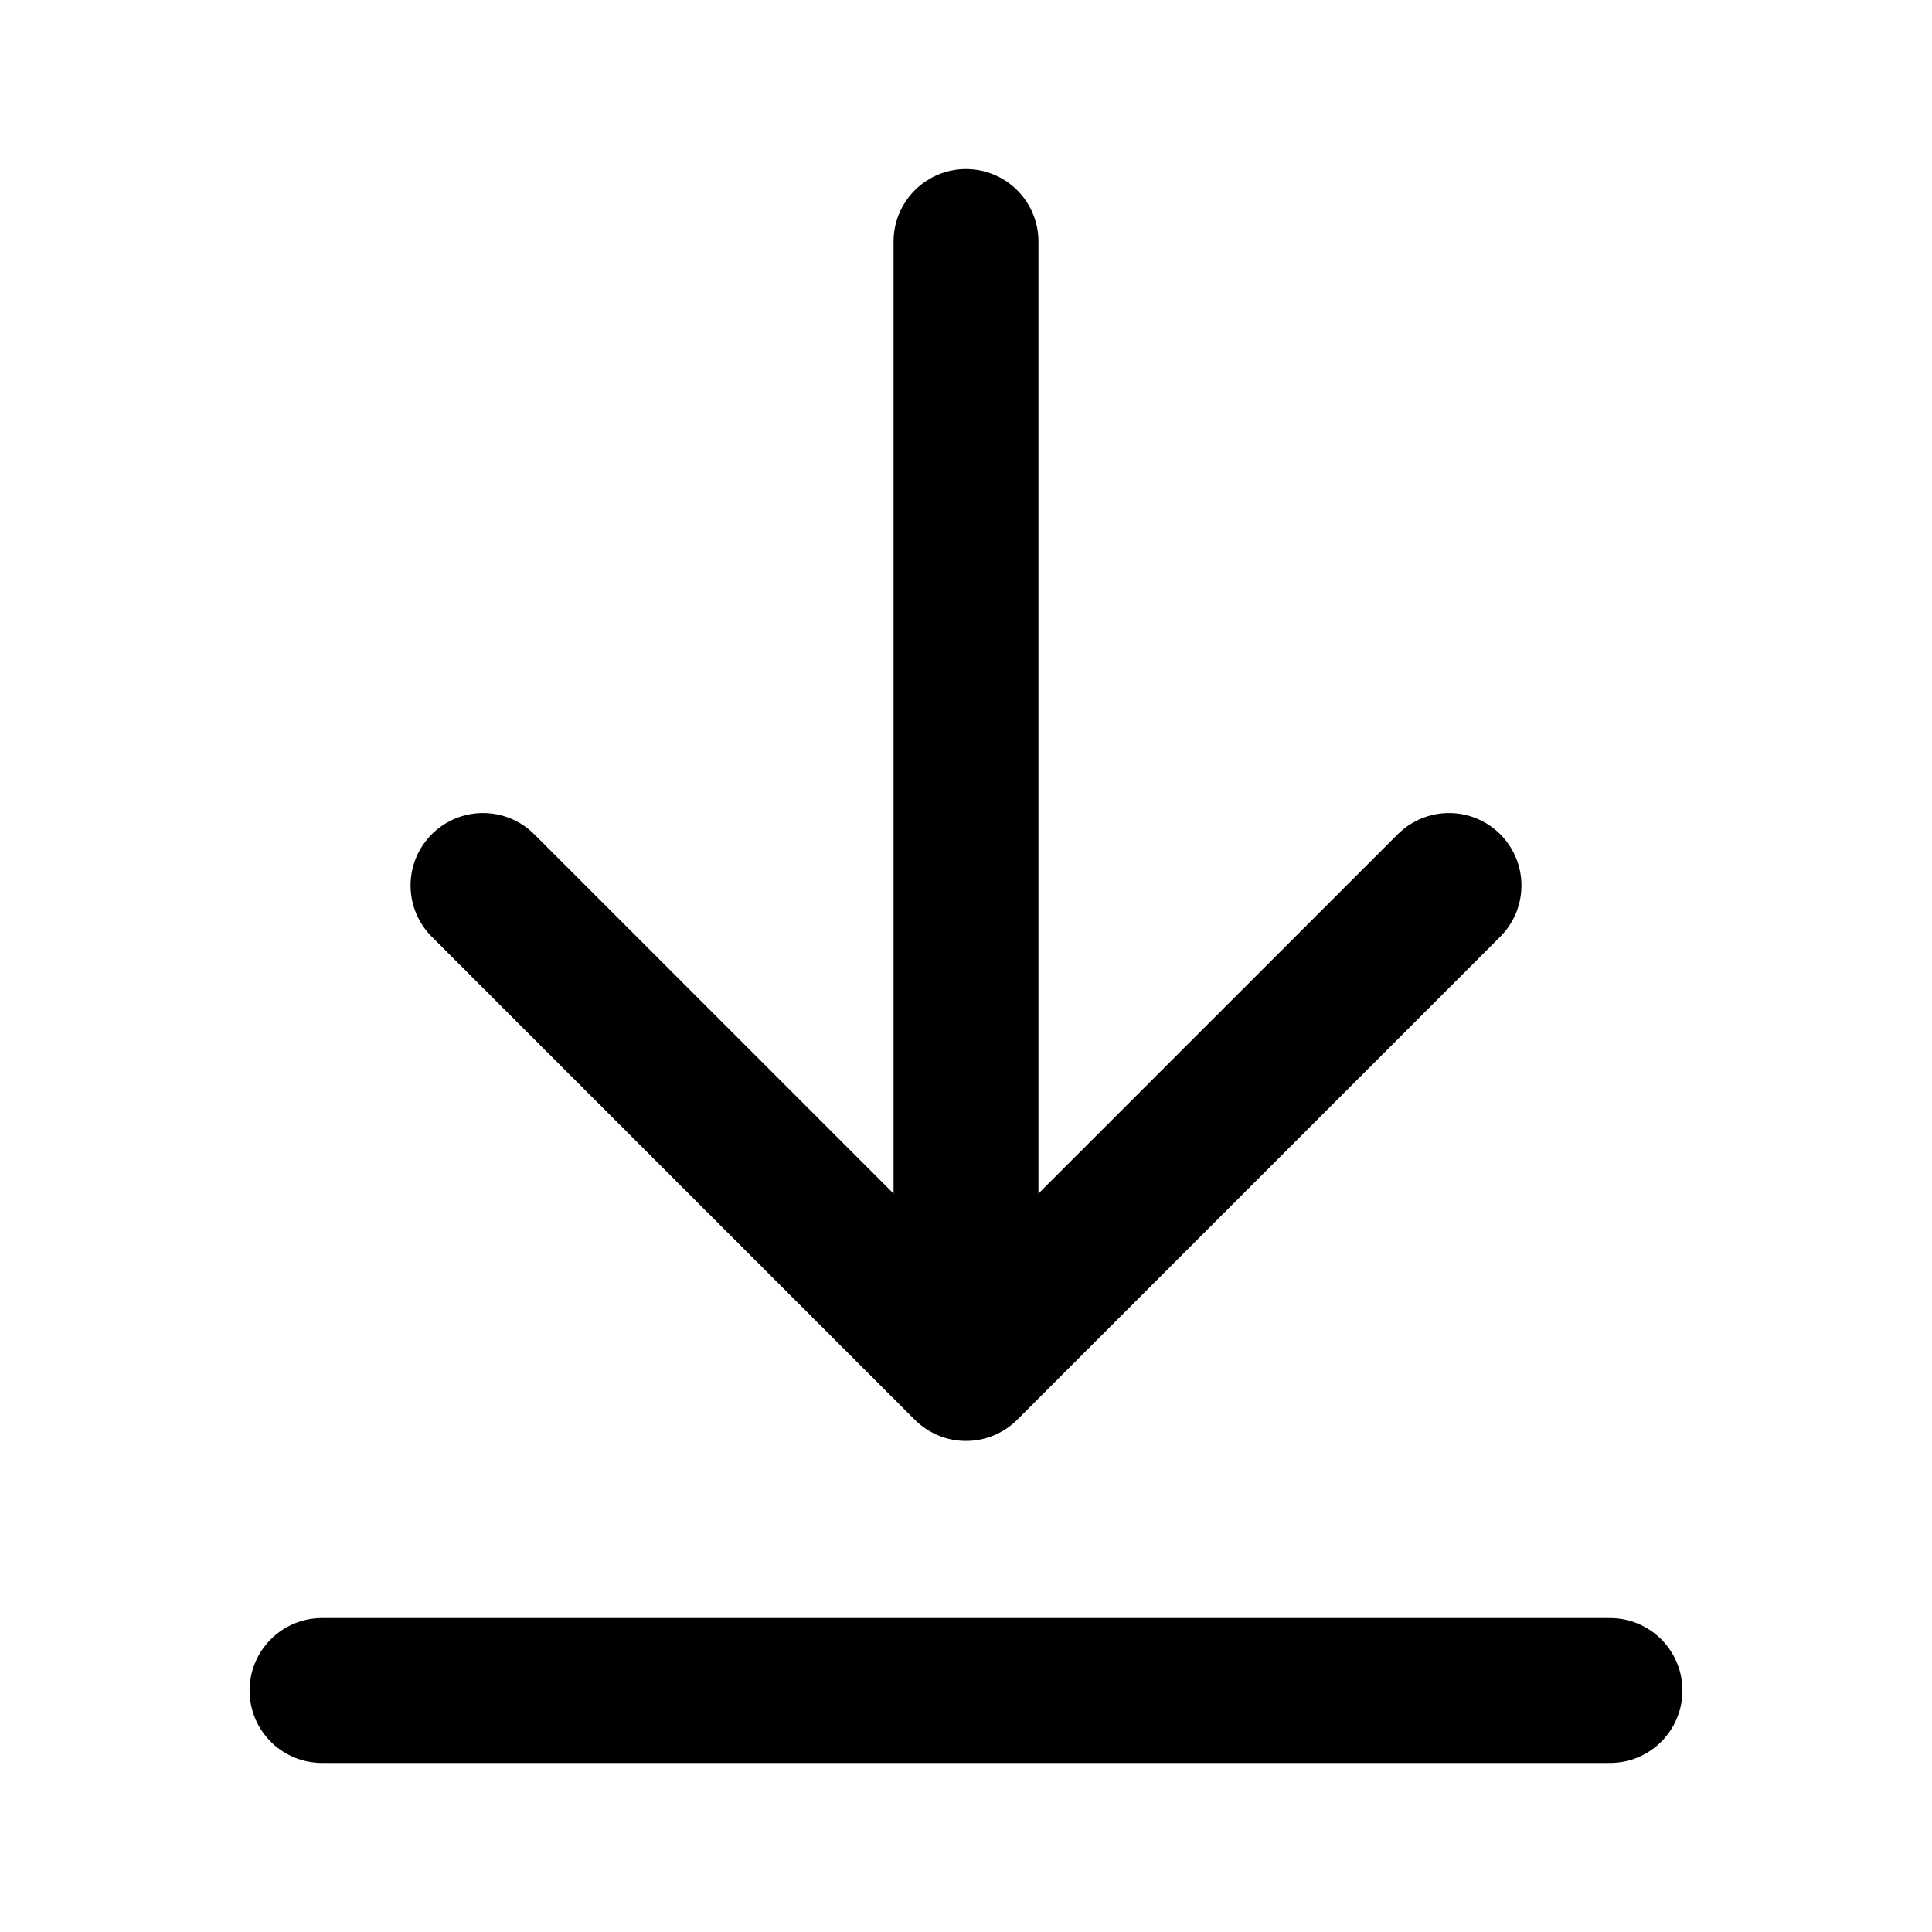
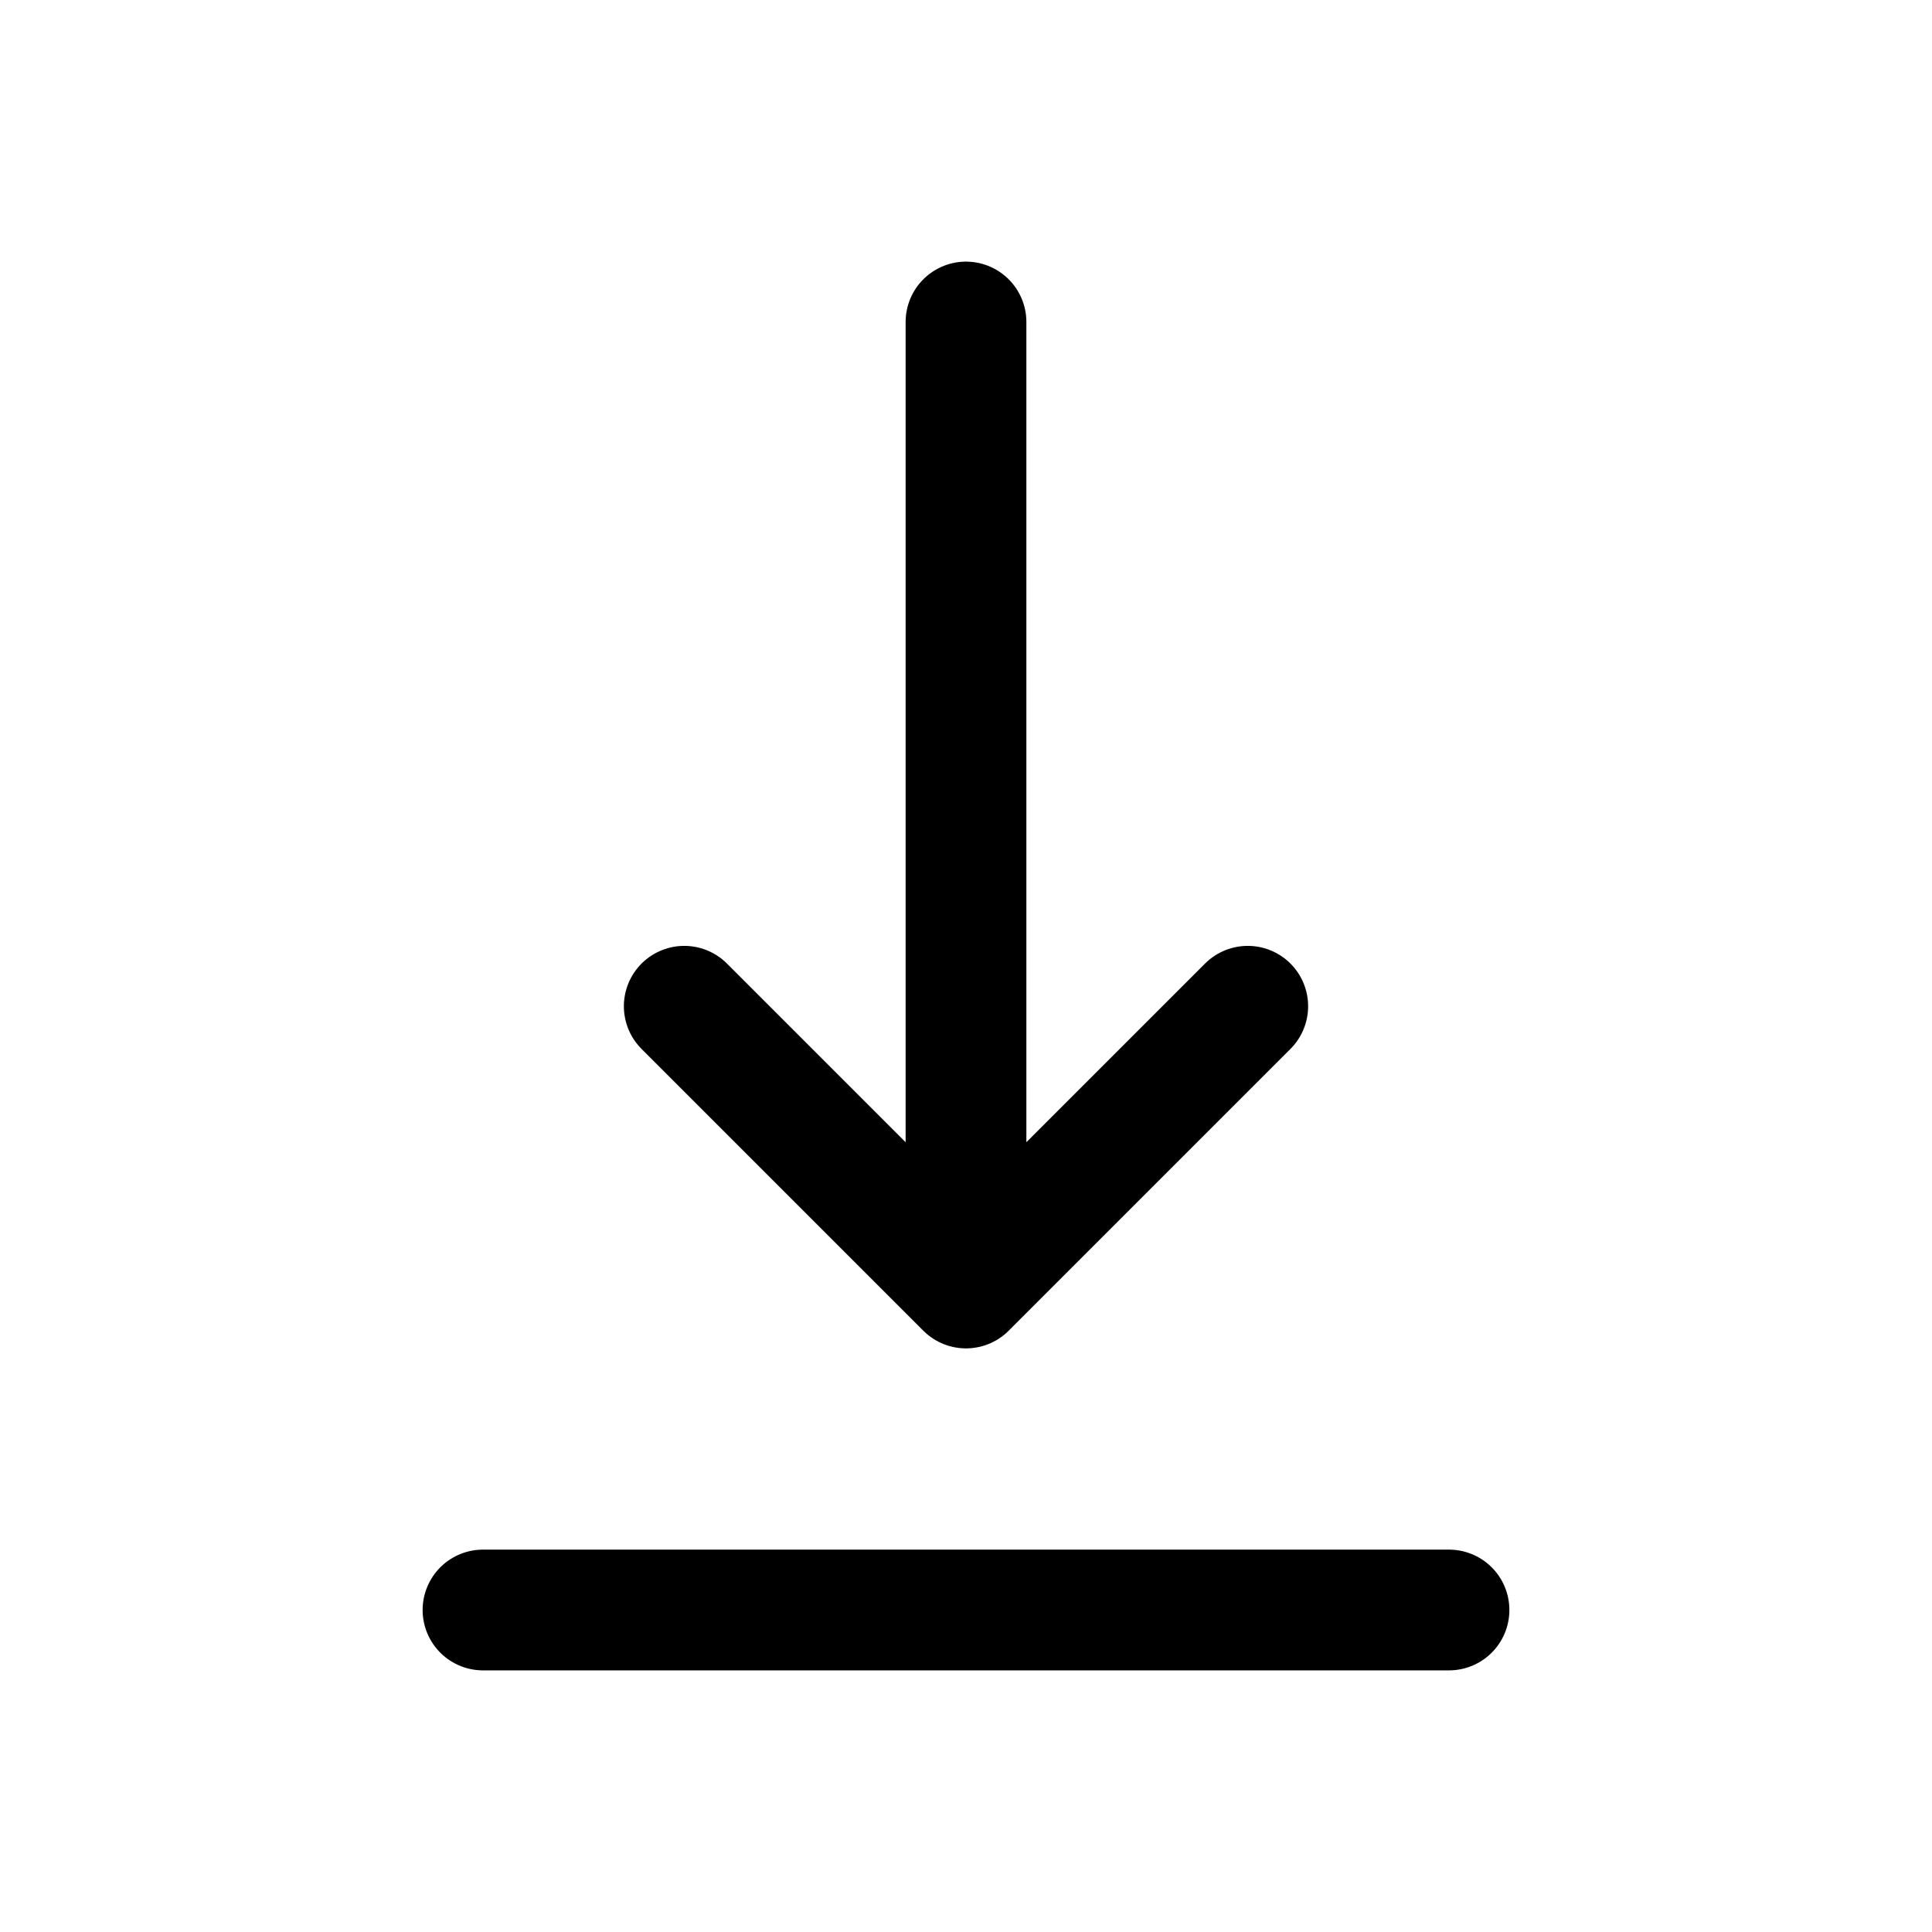
- <svg xmlns="http://www.w3.org/2000/svg" viewBox="0 0 24 24" fill="none" stroke="currentColor" stroke-width="1.8" stroke-linecap="round" stroke-linejoin="round">
-   <path d="M12 3v12" />
-   <path d="M6 11l6 6 6-6" />
-   <path d="M4 21h16" />
+ <svg xmlns="http://www.w3.org/2000/svg" width="24" height="24" stroke-width="1.5" viewBox="0 0 24 24" fill="none">
+   <path d="M6 20L18 20" stroke="currentColor" stroke-linecap="round" stroke-linejoin="round" />
+   <path d="M12 4V16M12 16L15.5 12.5M12 16L8.5 12.5" stroke="currentColor" stroke-linecap="round" stroke-linejoin="round" />
</svg>
